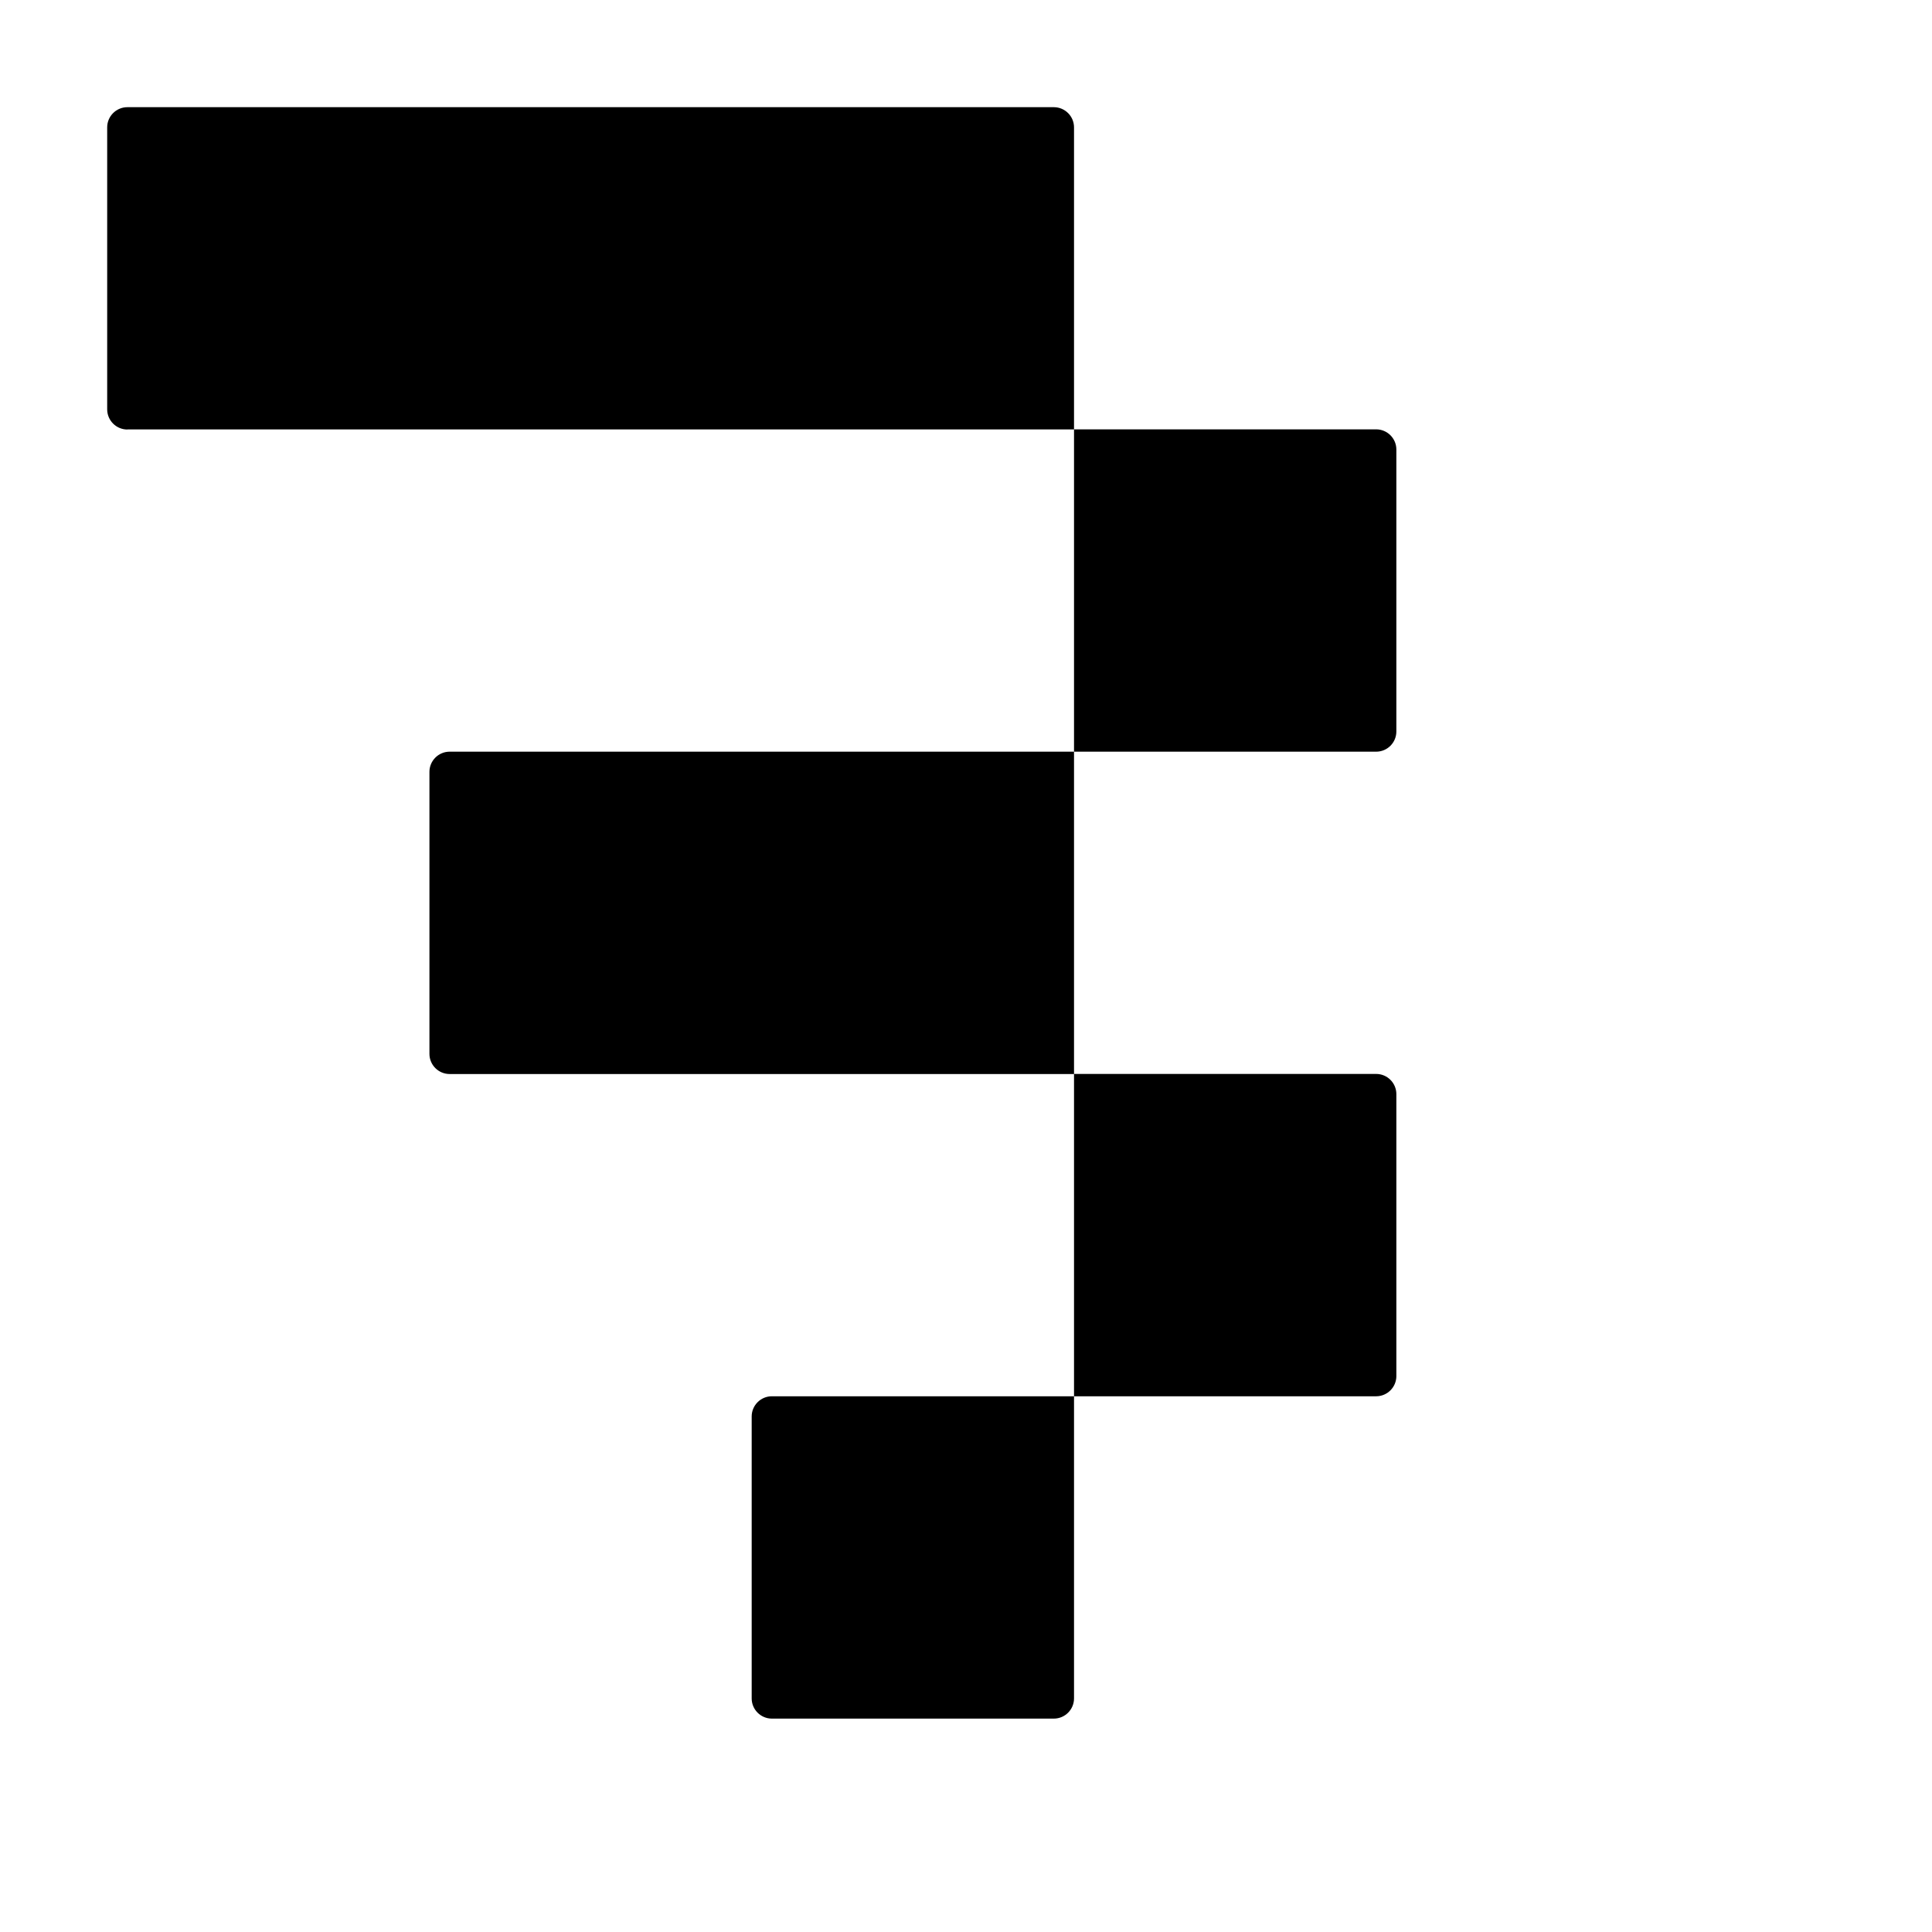
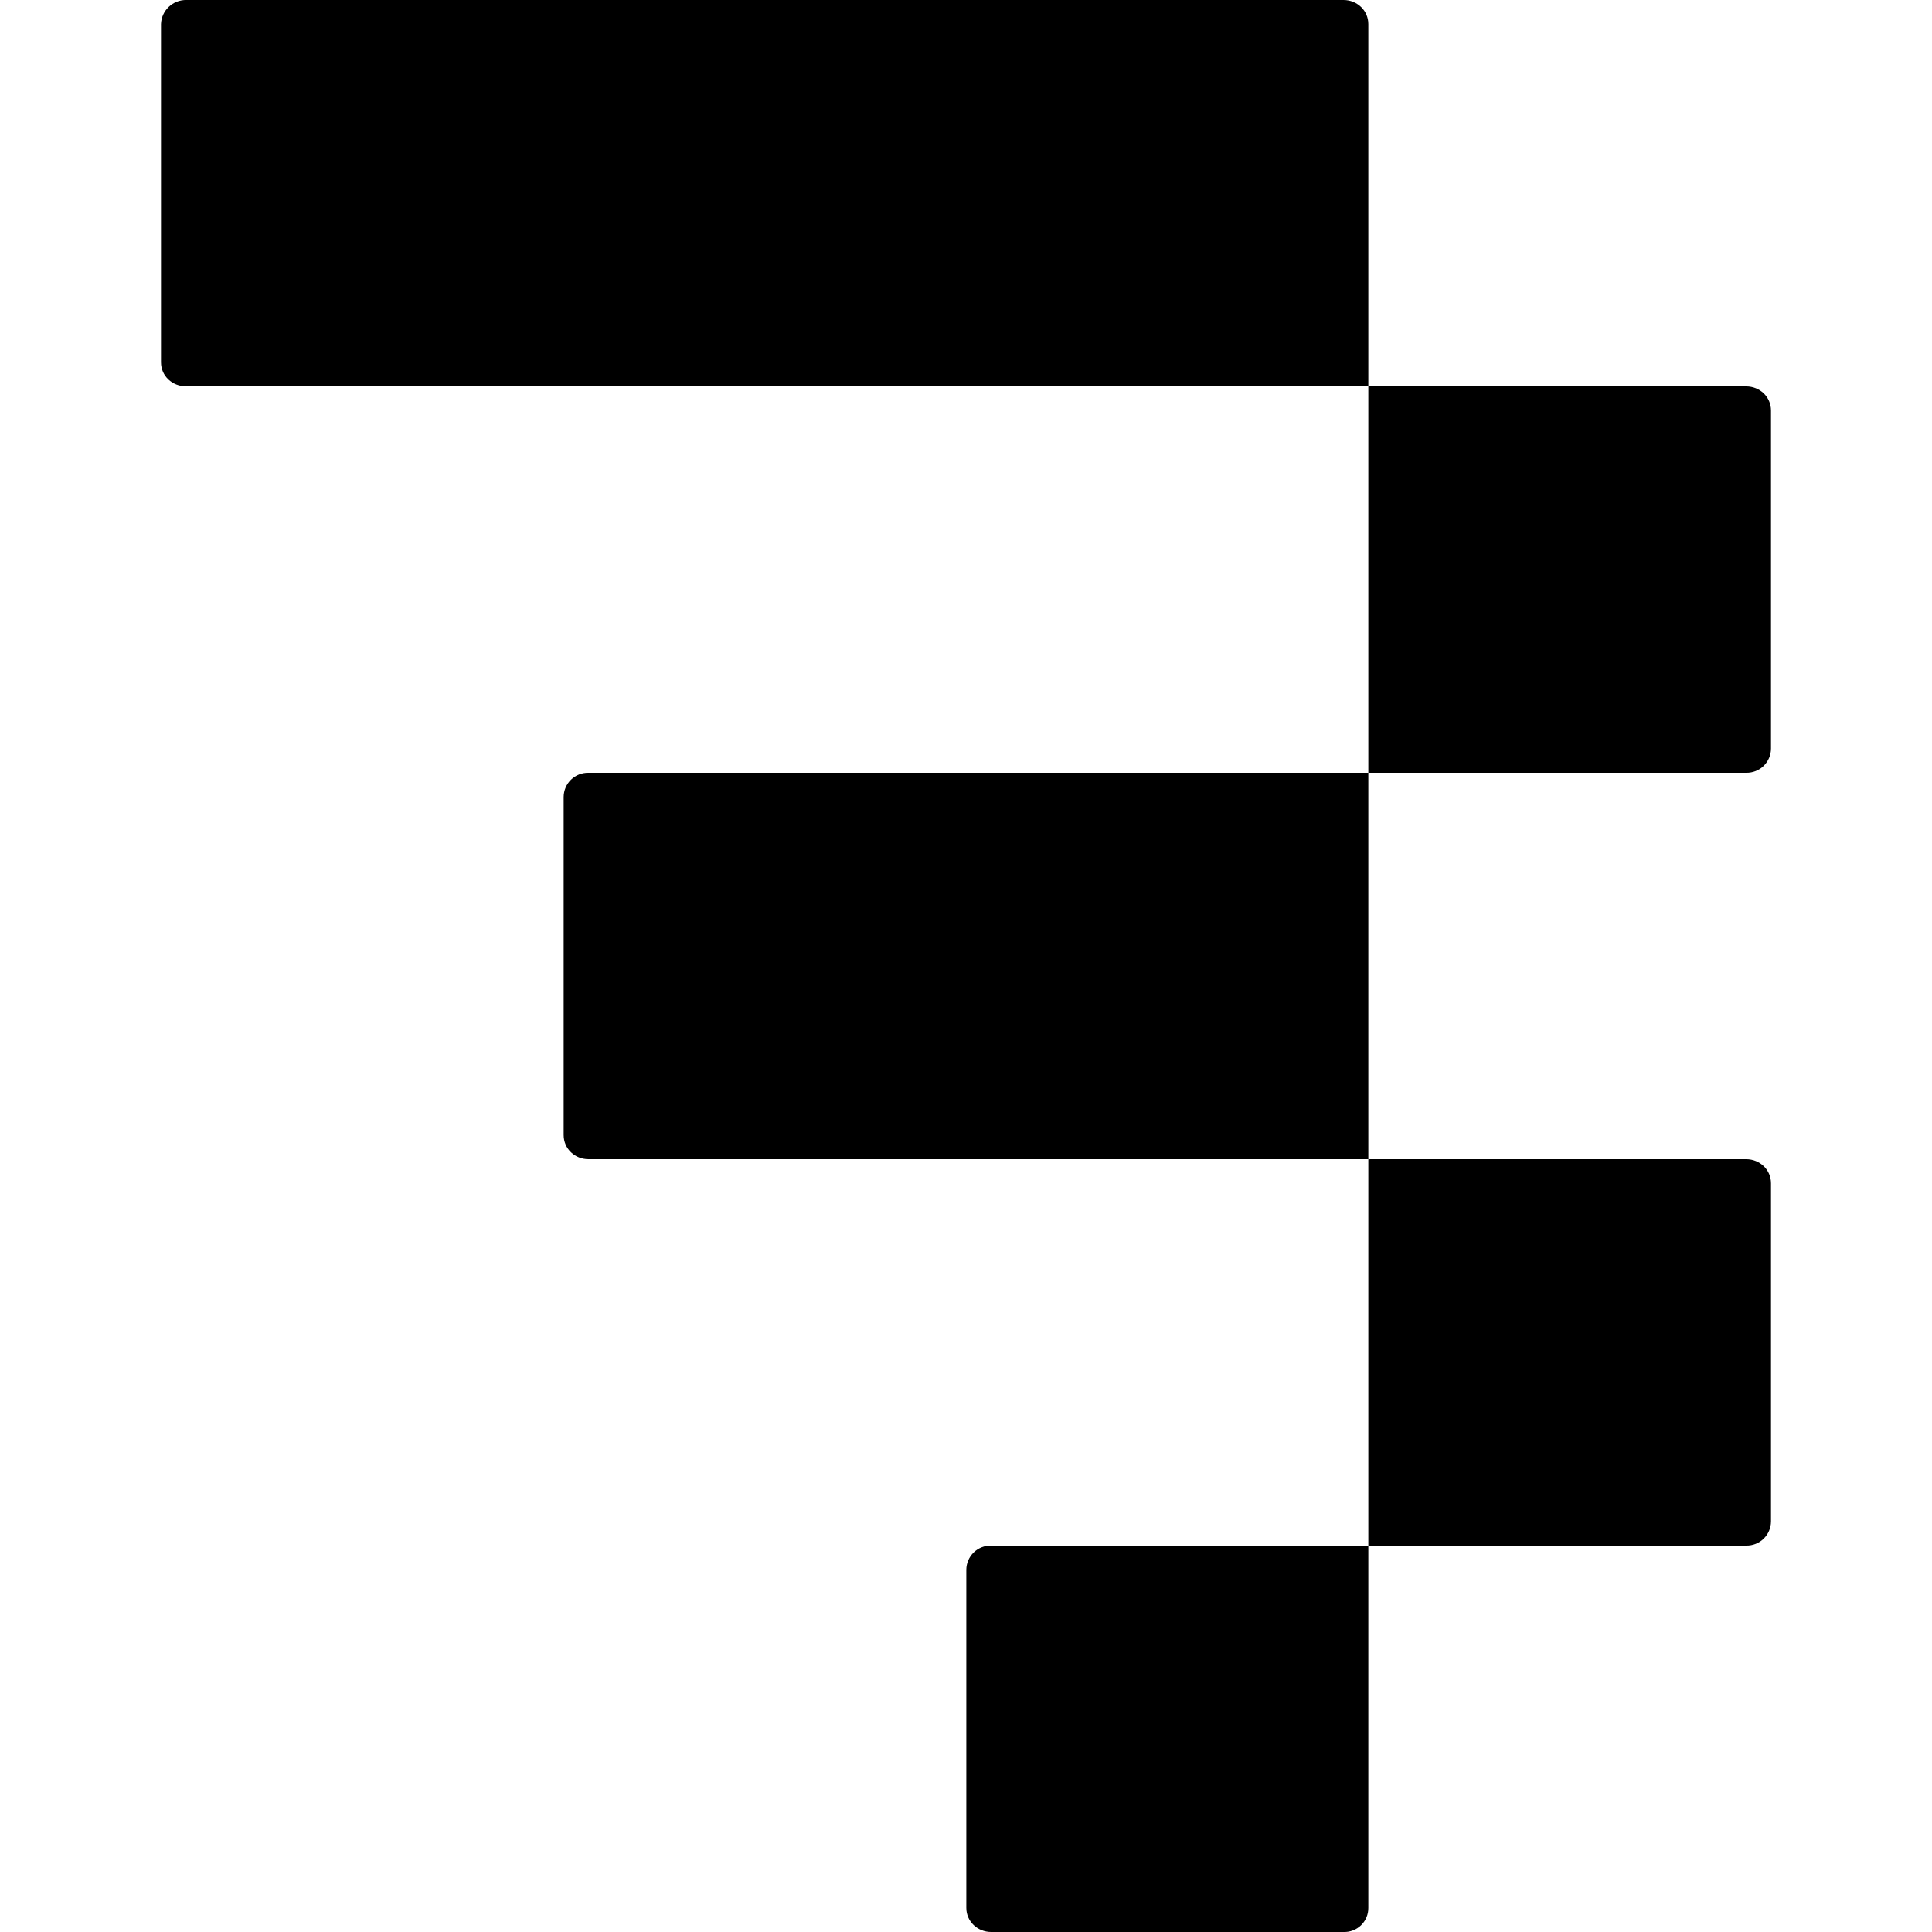
- <svg xmlns="http://www.w3.org/2000/svg" viewBox="200 200 721 721" fill="none">
-   <path d="M247.532 360.26H600.812V480.52H367.792C363.64 480.52 360.26 483.9 360.26 488.052V593.279C360.26 597.432 363.64 600.812 367.792 600.812H600.812V721.072H488.052C483.9 721.072 480.52 724.452 480.52 728.604V833.831C480.52 837.984 483.9 841.364 488.052 841.364H593.28C597.432 841.364 600.812 837.984 600.812 833.831V721.072H713.572C717.724 721.072 721.104 717.692 721.104 713.539V608.312C721.104 604.16 717.724 600.78 713.572 600.78H600.812V480.52H713.572C717.724 480.52 721.104 477.14 721.104 472.987V367.76C721.104 363.608 717.724 360.228 713.572 360.228H600.812V247.532C600.812 243.38 597.432 240 593.28 240H247.532C243.38 240 240 243.38 240 247.532V352.76C240 356.912 243.38 360.292 247.532 360.292V360.26Z" fill="black" />
+ <svg xmlns="http://www.w3.org/2000/svg" fill="currentColor" viewBox="0 0 24 24">
+   <path d="M2.316 4.8h14.682v4.8H7.31a.302.302 0 00-.308.3v4.2c0 .171.14.3.308.3h9.688v4.8h-4.686a.302.302 0 00-.308.3v4.2c0 .171.141.3.308.3h4.378a.297.297 0 00.308-.3v-4.5h4.694a.302.302 0 00.308-.3v-4.2c0-.171-.14-.3-.308-.3h-4.694V9.6h4.694A.302.302 0 0022 9.3V5.1c0-.171-.14-.3-.308-.3h-4.694V.3c0-.171-.14-.3-.308-.3H2.316A.31.31 0 002 .3v4.2c0 .171.14.3.316.3z" />
</svg>
